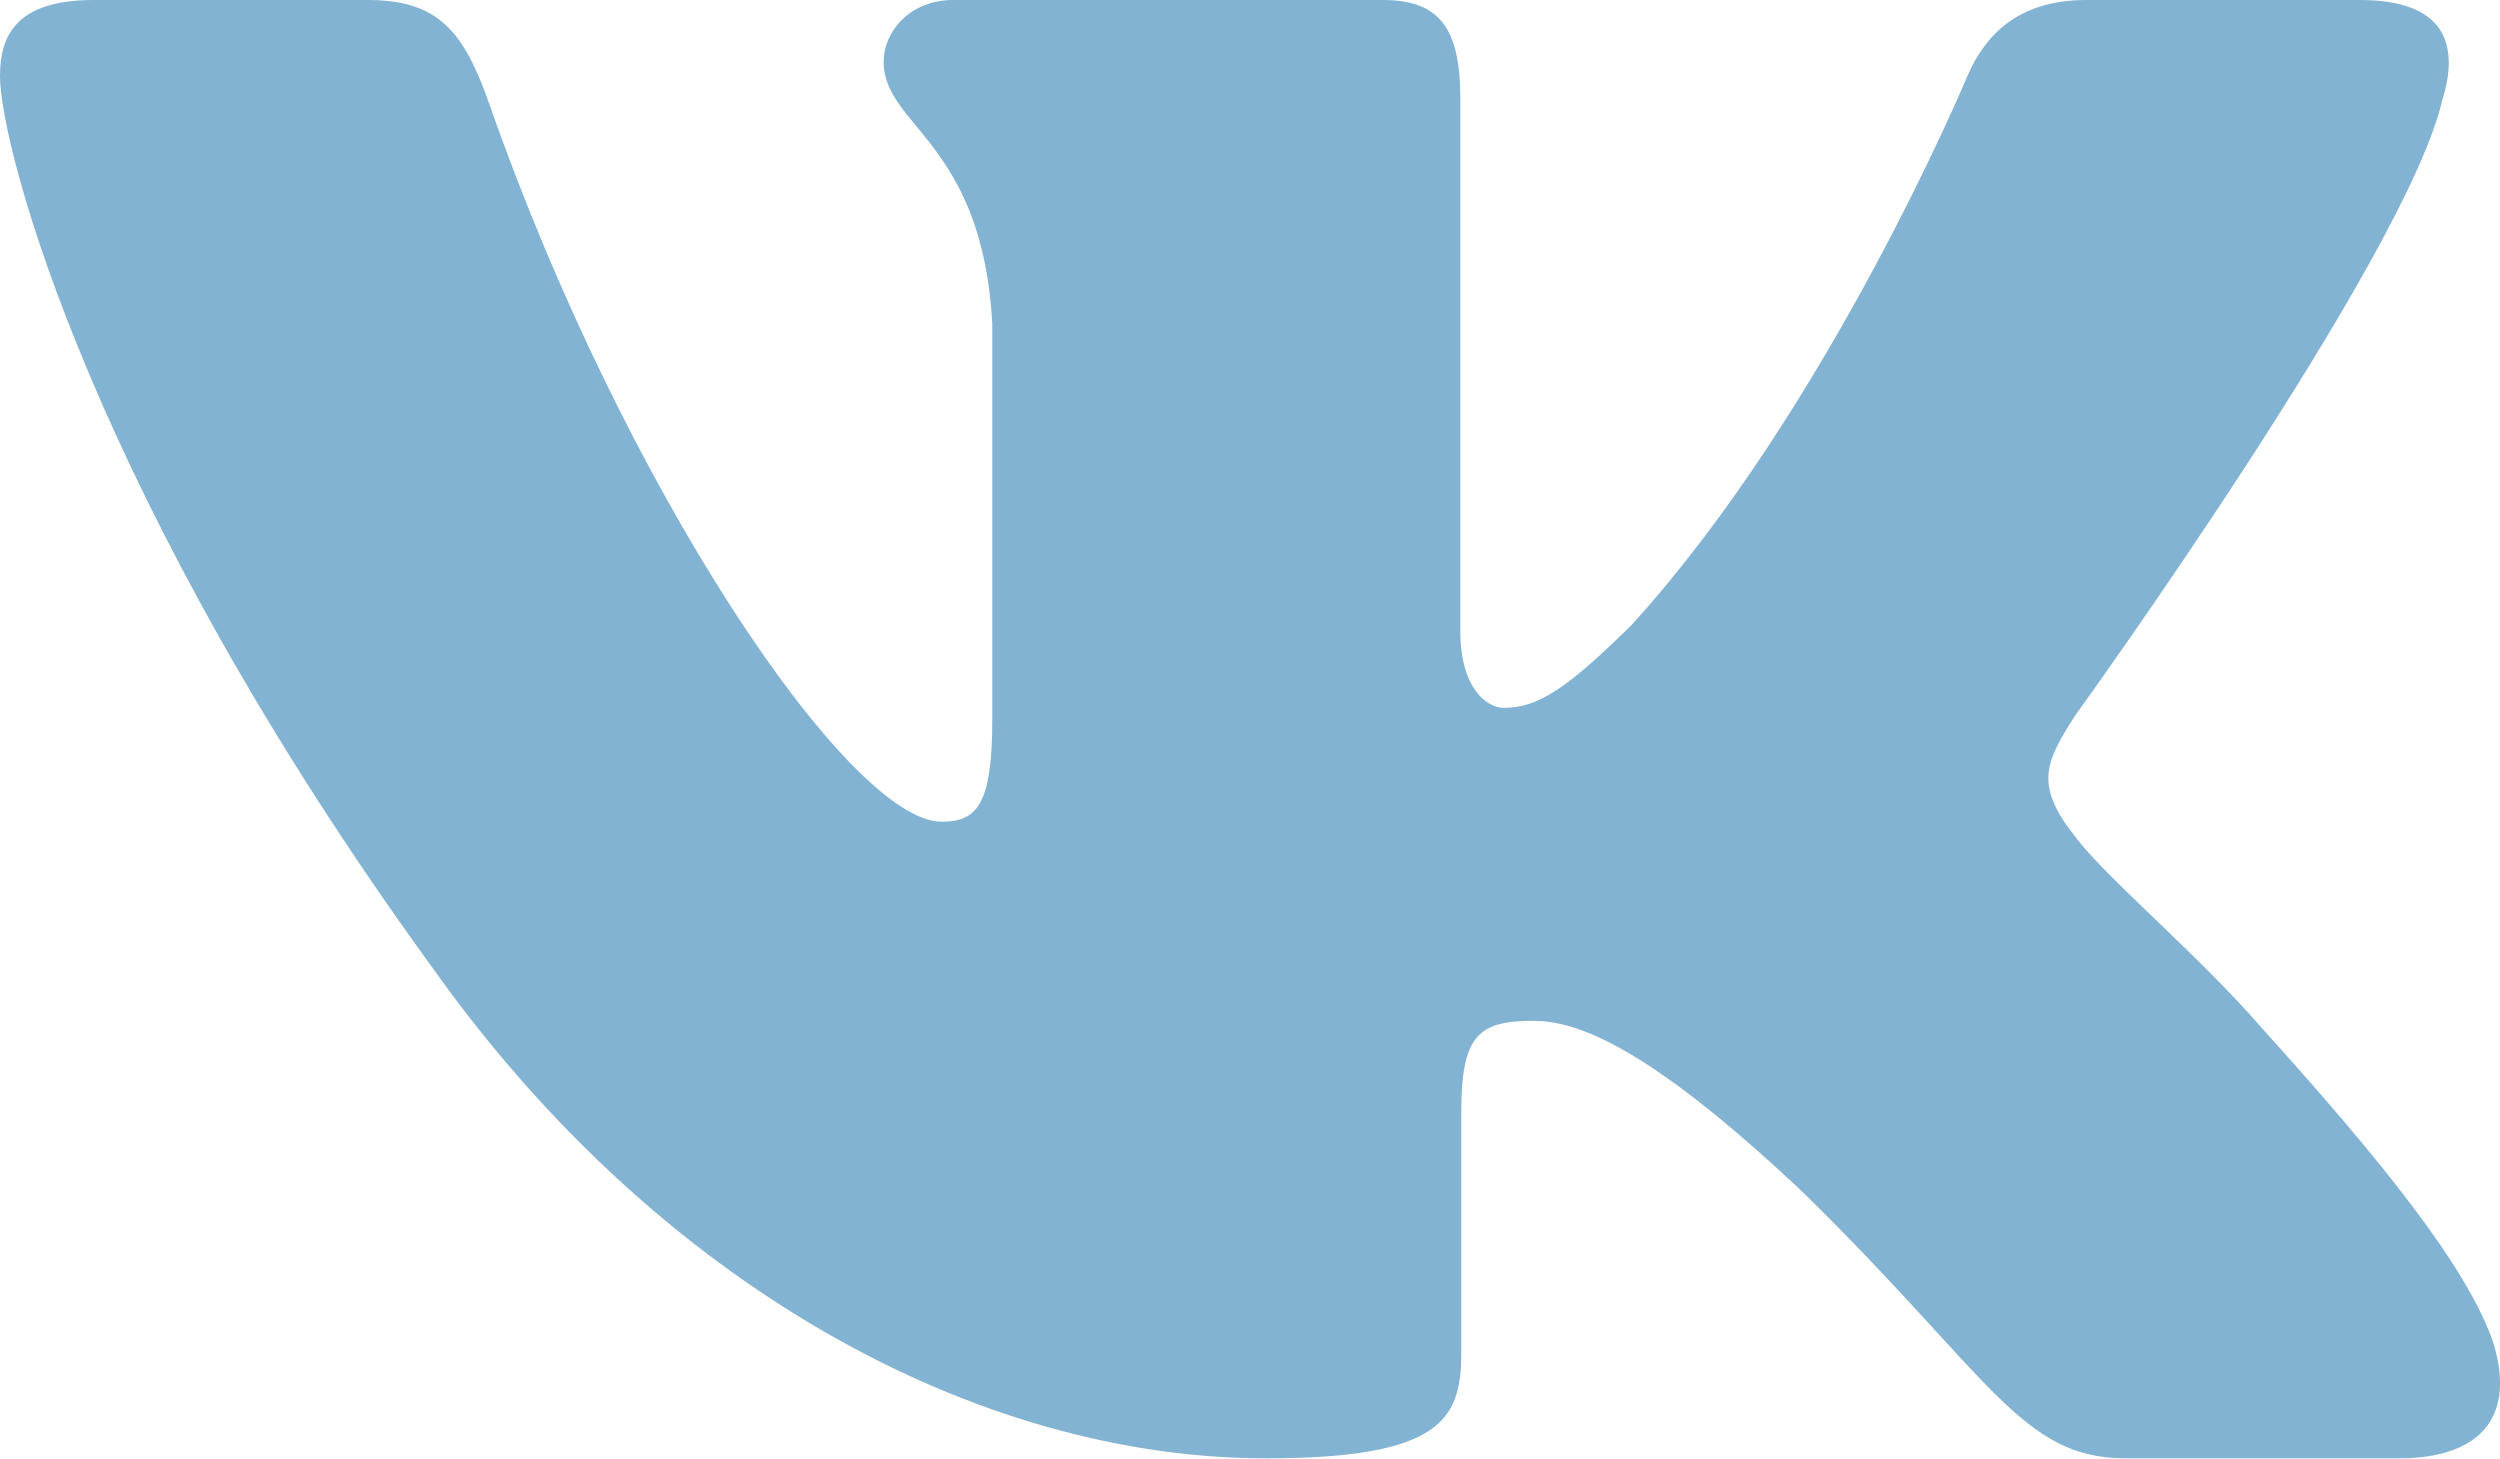
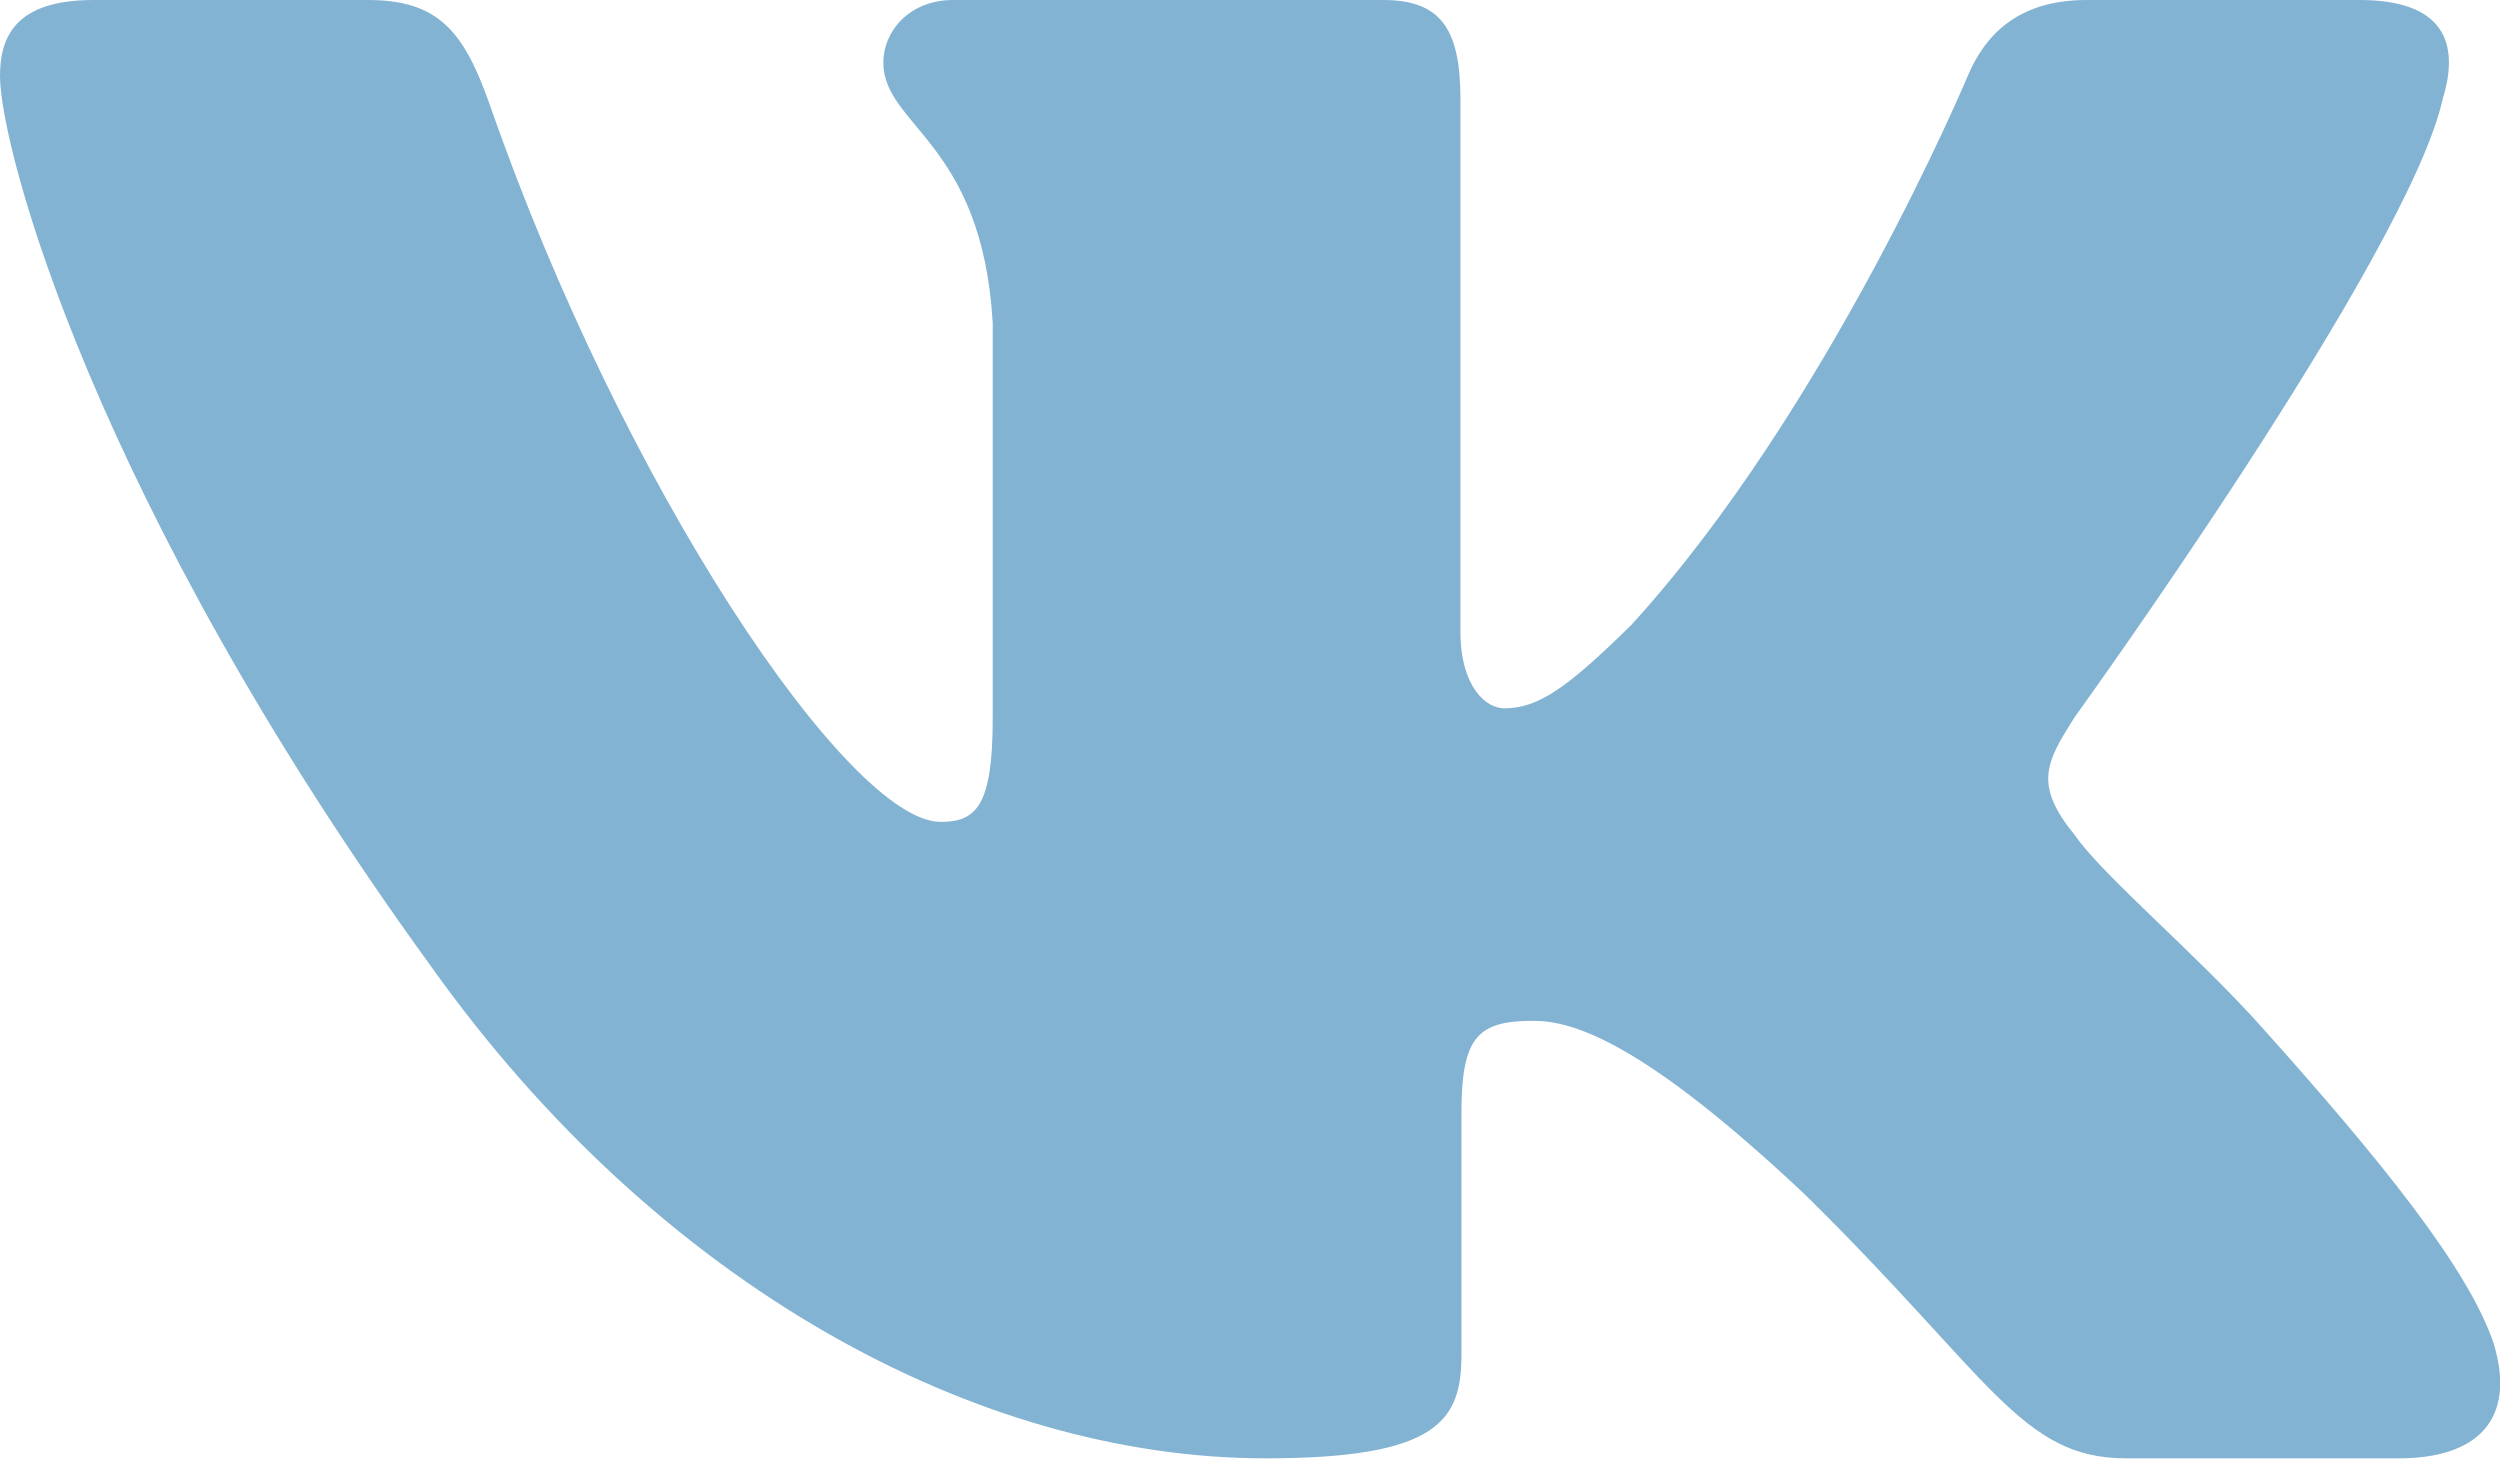
- <svg xmlns="http://www.w3.org/2000/svg" width="24" height="14" viewBox="0 0 24 14" fill="none">
-   <path fill-rule="evenodd" clip-rule="evenodd" d="M23.45 0.948C23.616 0.402 23.45 0 22.655 0H20.03C19.362 0 19.054 0.347 18.887 0.73C18.887 0.73 17.552 3.926 15.661 6.002C15.049 6.604 14.771 6.795 14.437 6.795C14.27 6.795 14.019 6.604 14.019 6.057V0.948C14.019 0.292 13.835 0 13.279 0H9.151C8.734 0 8.483 0.304 8.483 0.593C8.483 1.214 9.429 1.358 9.526 3.106V6.904C9.526 7.737 9.373 7.888 9.039 7.888C8.149 7.888 5.984 4.677 4.699 1.003C4.45 0.288 4.198 0 3.527 0H0.9C0.15 0 0 0.347 0 0.73C0 1.412 0.89 4.8 4.145 9.281C6.315 12.341 9.37 14 12.153 14C13.822 14 14.028 13.632 14.028 12.997V10.684C14.028 9.947 14.186 9.8 14.715 9.8C15.105 9.8 15.772 9.992 17.33 11.467C19.11 13.216 19.403 14 20.405 14H23.03C23.78 14 24.156 13.632 23.94 12.904C23.702 12.18 22.852 11.129 21.725 9.882C21.113 9.172 20.195 8.407 19.916 8.024C19.527 7.533 19.638 7.314 19.916 6.877C19.916 6.877 23.116 2.451 23.449 0.948H23.45Z" fill="#83B3D3" />
+ <svg xmlns="http://www.w3.org/2000/svg" width="24" height="14" fill="none">
+   <path fill-rule="evenodd" clip-rule="evenodd" d="M23.45.95c.17-.55 0-.95-.8-.95h-2.62c-.67 0-.98.35-1.14.73 0 0-1.34 3.2-3.23 5.27-.61.6-.89.8-1.22.8-.17 0-.42-.2-.42-.74V.95c0-.66-.18-.95-.74-.95H9.15c-.42 0-.67.3-.67.6 0 .61.95.76 1.05 2.5v3.8c0 .84-.16.99-.5.99-.88 0-3.05-3.21-4.33-6.89-.25-.71-.5-1-1.17-1H.9C.15 0 0 .35 0 .73c0 .68.89 4.07 4.14 8.55C6.32 12.34 9.38 14 12.15 14c1.67 0 1.88-.37 1.88-1v-2.32c0-.73.16-.88.69-.88.38 0 1.05.2 2.61 1.67C19.11 13.22 19.4 14 20.41 14h2.62c.75 0 1.13-.37.91-1.1-.24-.72-1.09-1.77-2.21-3.02-.62-.7-1.54-1.47-1.81-1.86-.4-.49-.28-.7 0-1.14 0 0 3.2-4.43 3.53-5.93Z" fill="#83B3D3" />
</svg>
